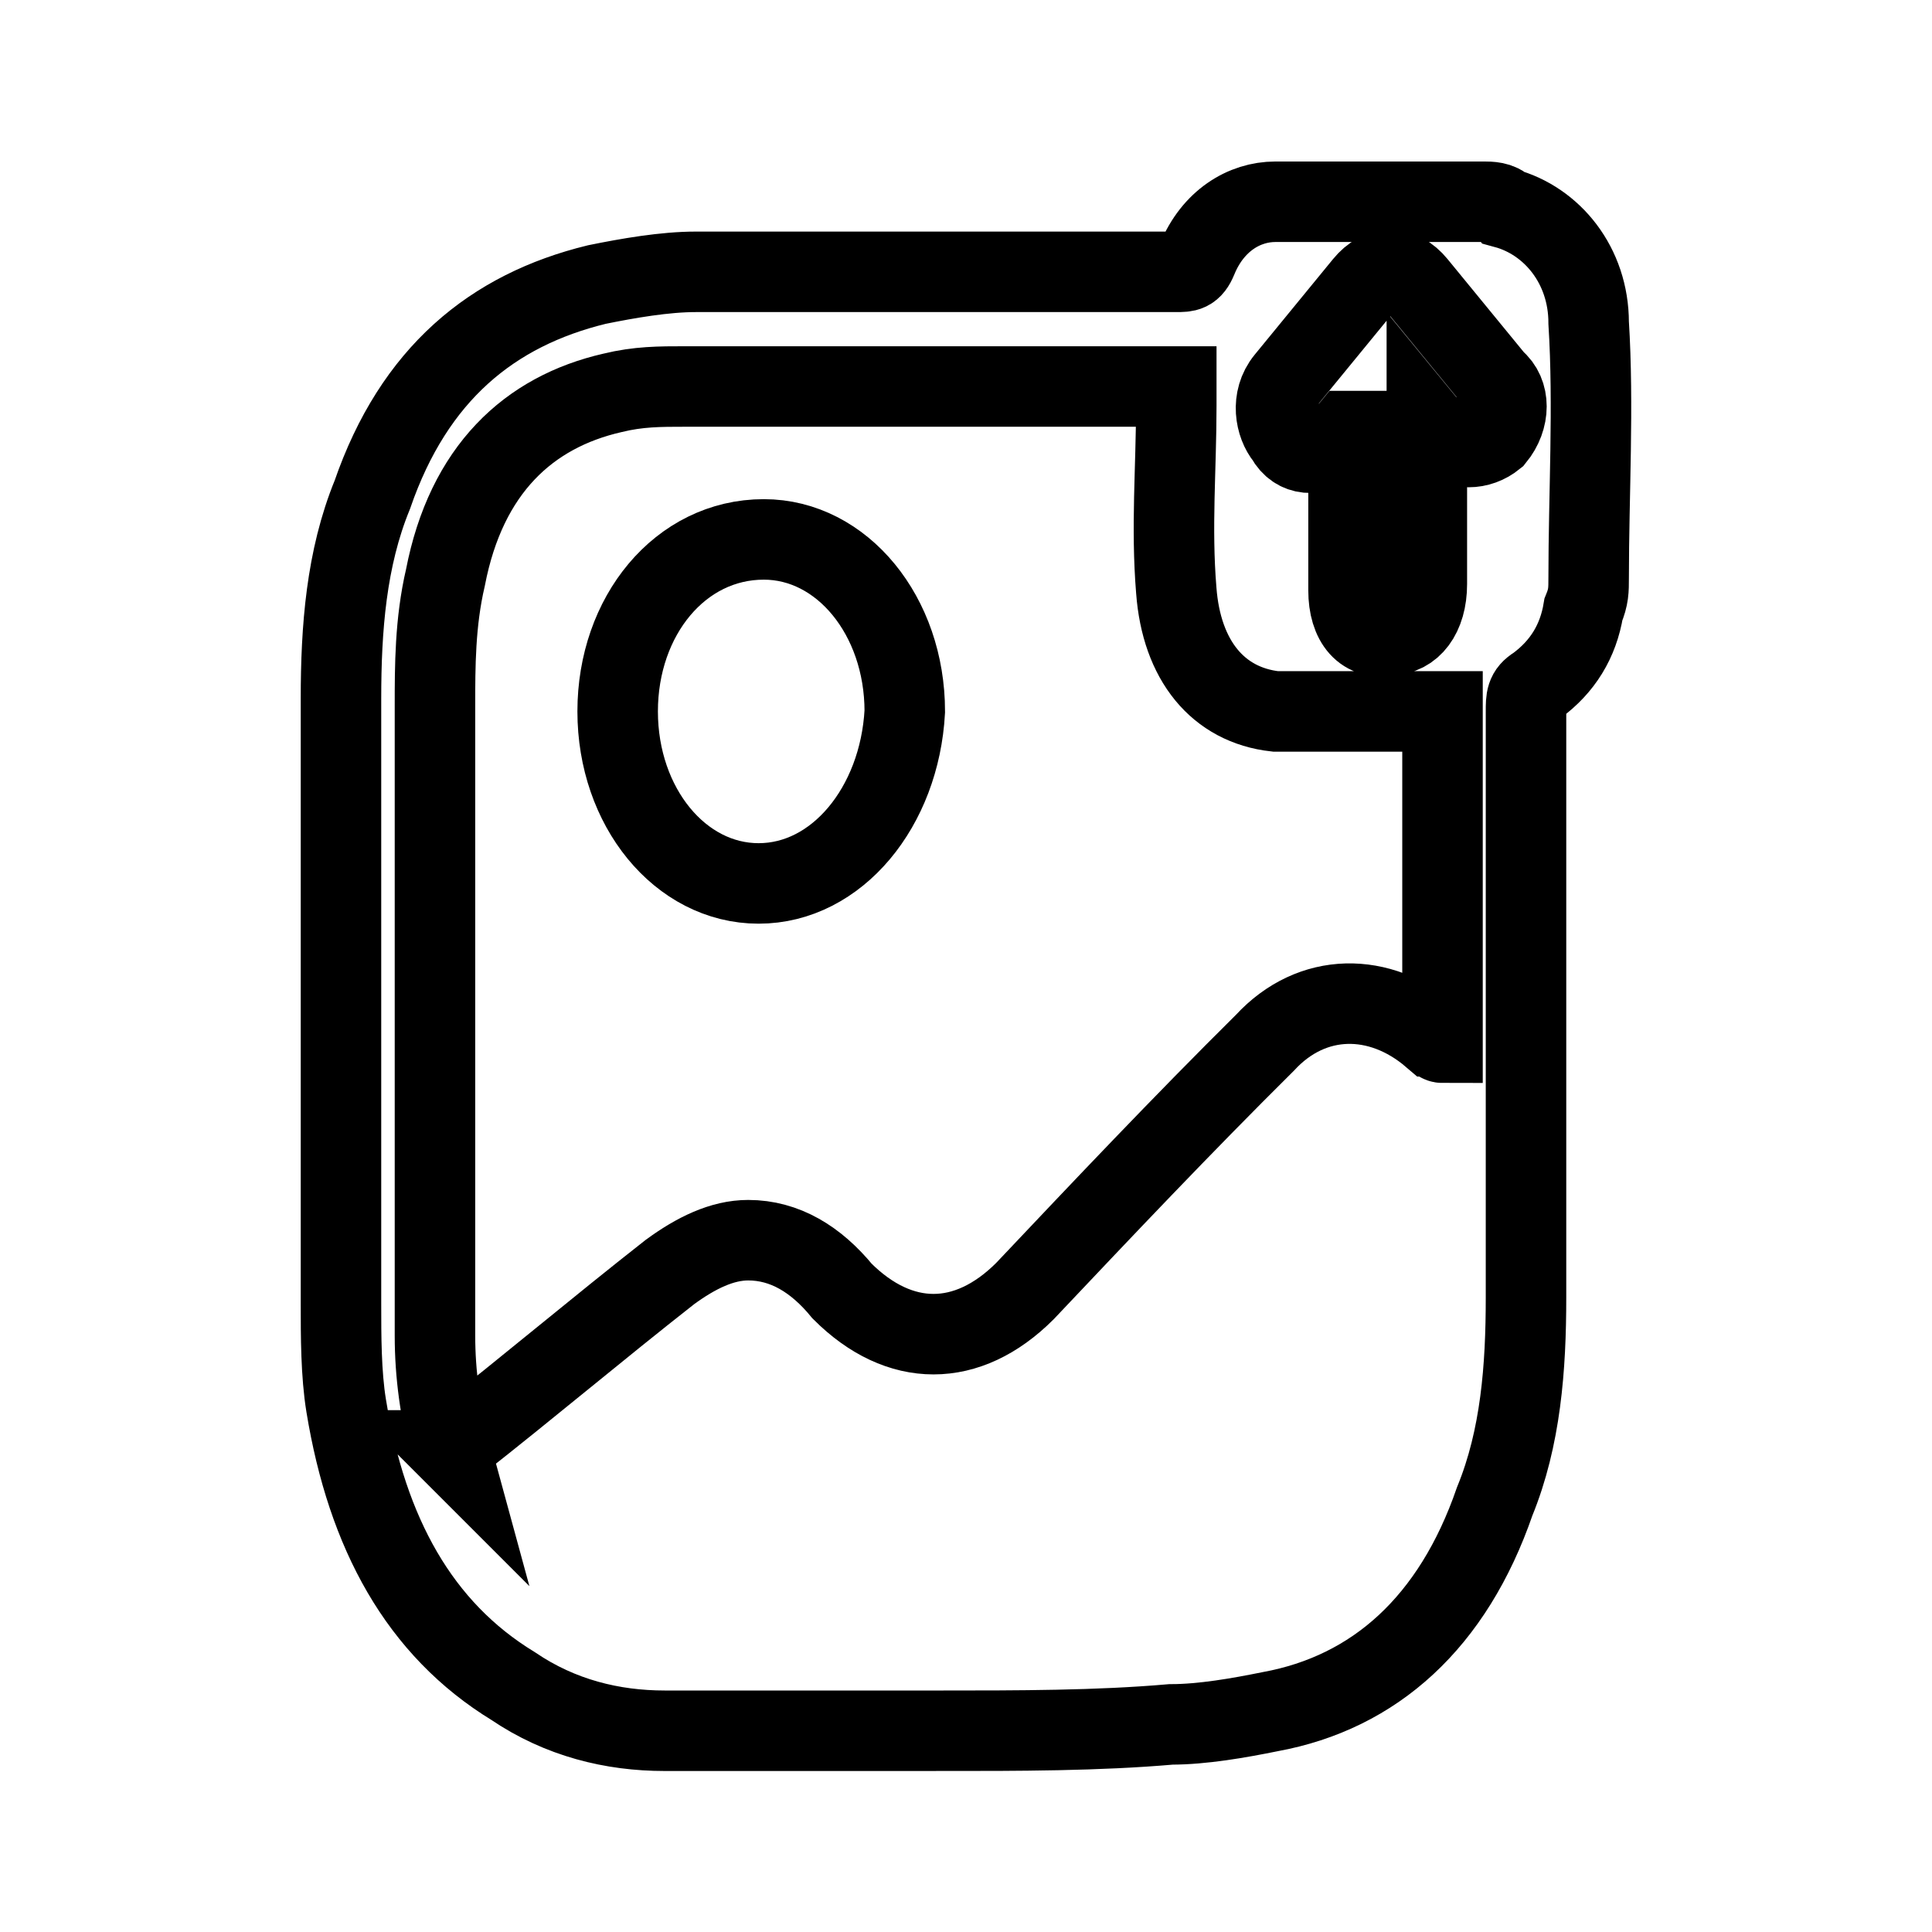
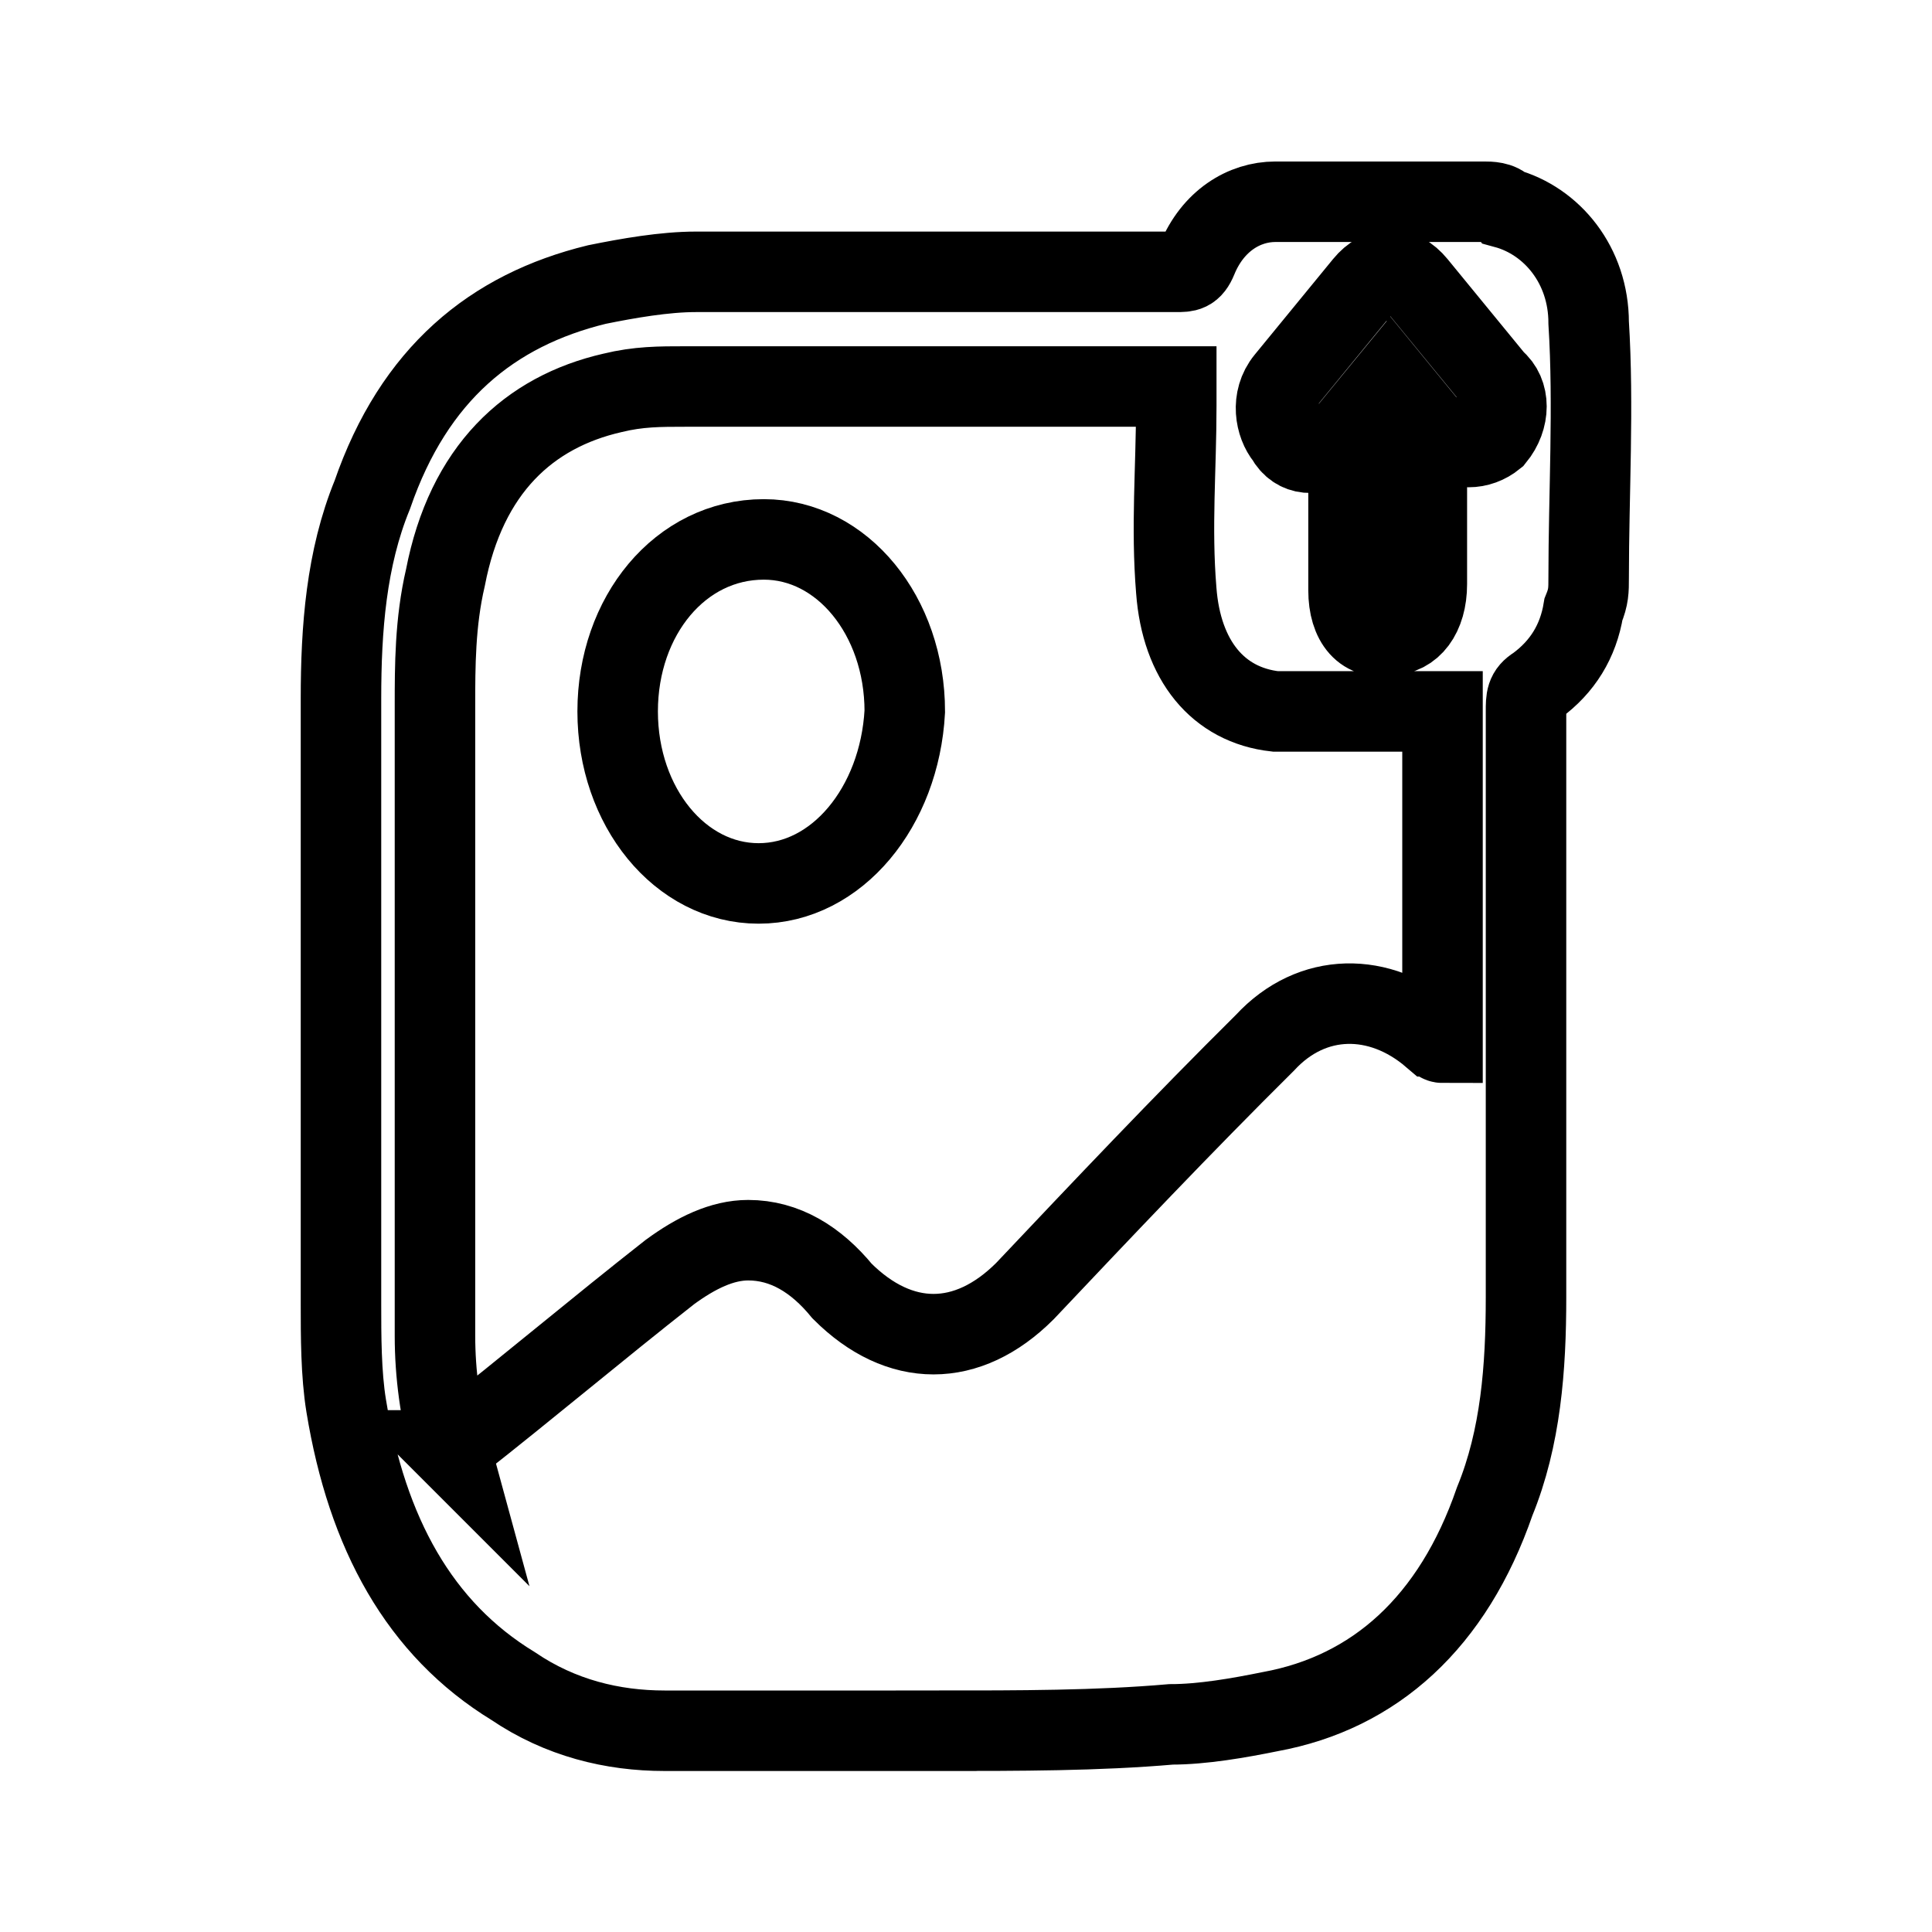
- <svg xmlns="http://www.w3.org/2000/svg" id="SVGRoot" width="192px" height="192px" version="1.1" viewBox="0 0 192 192">
+ <svg xmlns="http://www.w3.org/2000/svg" width="192" height="192" viewBox="0 0 192 192">
  <g fill="none" stroke="#000" stroke-width="8">
-     <path id="path" d="m93.03 172h-26.978c-5.188 0-10.376-1.266-15.045-4.432-9.338-5.698-14.526-15.195-16.602-27.858-0.519-3.166-0.519-6.964-0.519-10.13v-60.147c0-6.964 0.519-13.929 3.113-20.26 4.15-12.029 11.932-18.361 22.308-20.893 3.113-0.633 6.744-1.266 9.857-1.266h47.73c1.038 0 1.556 0 2.075-1.266 1.556-3.799 4.669-5.698 7.782-5.698h20.752c0.519 0 1.556 0 2.075 0.633 4.669 1.266 8.301 5.698 8.301 11.396 0.519 8.231 0 17.094 0 25.325 0 1.266 0 1.899-0.519 3.166-0.519 3.166-2.075 5.698-4.669 7.598-1.038 0.633-1.038 1.266-1.038 2.533v58.248c0 6.964-0.519 13.929-3.113 20.26-4.15 12.029-11.932 18.994-22.308 20.893-3.113 0.633-6.744 1.266-9.857 1.266-7.263 0.633-15.045 0.633-23.346 0.633zm-48.248-27.858c0.519 0 0.519-0.633 0.519-0.633 7.263-5.698 14.008-11.396 21.271-17.094 2.594-1.899 5.188-3.166 7.782-3.166 3.632 0 6.744 1.899 9.338 5.065 5.707 5.698 12.451 5.698 18.158 0 7.782-8.231 15.564-16.461 23.865-24.692 4.669-5.065 11.414-5.065 16.602-0.633 0.519 0 0.519 0.633 1.038 0.633v-32.923h-2.075-14.526c-5.707-0.633-9.338-5.065-9.857-12.029-0.519-6.331 0-12.029 0-18.361v-1.899h-1.556-47.211c-2.594 0-4.669 0-7.263 0.633-8.301 1.899-14.526 7.598-16.602 18.361-1.038 4.432-1.038 8.864-1.038 12.663v48.118 14.562c0 3.799 0.519 7.598 1.556 11.396zm89.234-101.3v1.899 13.929c0 3.166 1.556 5.065 4.15 4.432 2.075 0 3.632-1.899 3.632-5.065v-13.929-1.899c0.519 0.633 1.038 1.266 1.556 1.266 1.556 1.266 3.632 1.266 5.188 0 1.556-1.899 1.556-4.432 0-5.698-2.594-3.166-5.188-6.331-7.782-9.497-1.556-1.899-3.632-1.899-5.188 0-2.594 3.166-5.188 6.331-7.782 9.497-1.556 1.899-1.038 4.432 0 5.698 1.038 1.899 3.113 1.899 4.669 0.633 0.519 0 1.038-0.633 1.556-1.266z" />
-     <path d="m75.39 87.794c-7.782 0-14.008-7.598-14.008-17.094 0-9.497 6.226-17.094 14.526-17.094 7.782 0 14.008 7.598 14.008 17.094-0.519 9.497-6.744 17.094-14.526 17.094z" />
+     <path d="M93.03 172H66.052c-5.188 0-10.376-1.266-15.045-4.432-9.338-5.698-14.526-15.195-16.602-27.858-.519-3.166-.519-6.964-.519-10.13V69.433c0-6.964.519-13.929 3.113-20.26 4.15-12.029 11.932-18.36 22.308-20.893 3.113-.633 6.744-1.266 9.857-1.266h47.73c1.038 0 1.557 0 2.075-1.267 1.557-3.798 4.67-5.698 7.782-5.698h20.752c.52 0 1.557 0 2.076.633 4.669 1.267 8.3 5.699 8.3 11.396.52 8.231 0 17.094 0 25.325 0 1.267 0 1.9-.518 3.166-.52 3.166-2.076 5.698-4.67 7.598-1.037.633-1.037 1.266-1.037 2.532v58.248c0 6.964-.519 13.929-3.113 20.26-4.15 12.029-11.932 18.994-22.308 20.893-3.113.633-6.744 1.266-9.857 1.266-7.263.633-15.045.633-23.346.633zm-48.248-27.858c.519 0 .519-.633.519-.633 7.263-5.698 14.008-11.396 21.27-17.094 2.595-1.9 5.189-3.166 7.783-3.166 3.631 0 6.744 1.9 9.338 5.065 5.707 5.698 12.451 5.698 18.158 0 7.782-8.23 15.564-16.46 23.865-24.692 4.67-5.065 11.414-5.065 16.602-.633.519 0 .519.633 1.038.633V70.7h-16.601c-5.707-.633-9.339-5.065-9.858-12.029-.518-6.331 0-12.029 0-18.36v-1.9H68.13c-2.594 0-4.67 0-7.263.633-8.301 1.9-14.526 7.598-16.602 18.361-1.038 4.432-1.038 8.864-1.038 12.663v62.68c0 3.799.519 7.598 1.557 11.396zm89.234-101.3V58.67c0 3.166 1.556 5.065 4.15 4.432 2.076 0 3.632-1.9 3.632-5.065V42.208c.519.634 1.038 1.267 1.556 1.267 1.557 1.266 3.632 1.266 5.188 0 1.557-1.9 1.557-4.432 0-5.698l-7.782-9.497c-1.556-1.9-3.631-1.9-5.188 0l-7.782 9.497c-1.556 1.9-1.037 4.432 0 5.698 1.038 1.9 3.113 1.9 4.67.633.518 0 1.037-.633 1.556-1.266z" />
+     <path d="M75.39 87.794c-7.782 0-14.008-7.598-14.008-17.094 0-9.497 6.226-17.094 14.526-17.094 7.782 0 14.008 7.597 14.008 17.094-.519 9.497-6.744 17.094-14.526 17.094z" />
  </g>
</svg>
